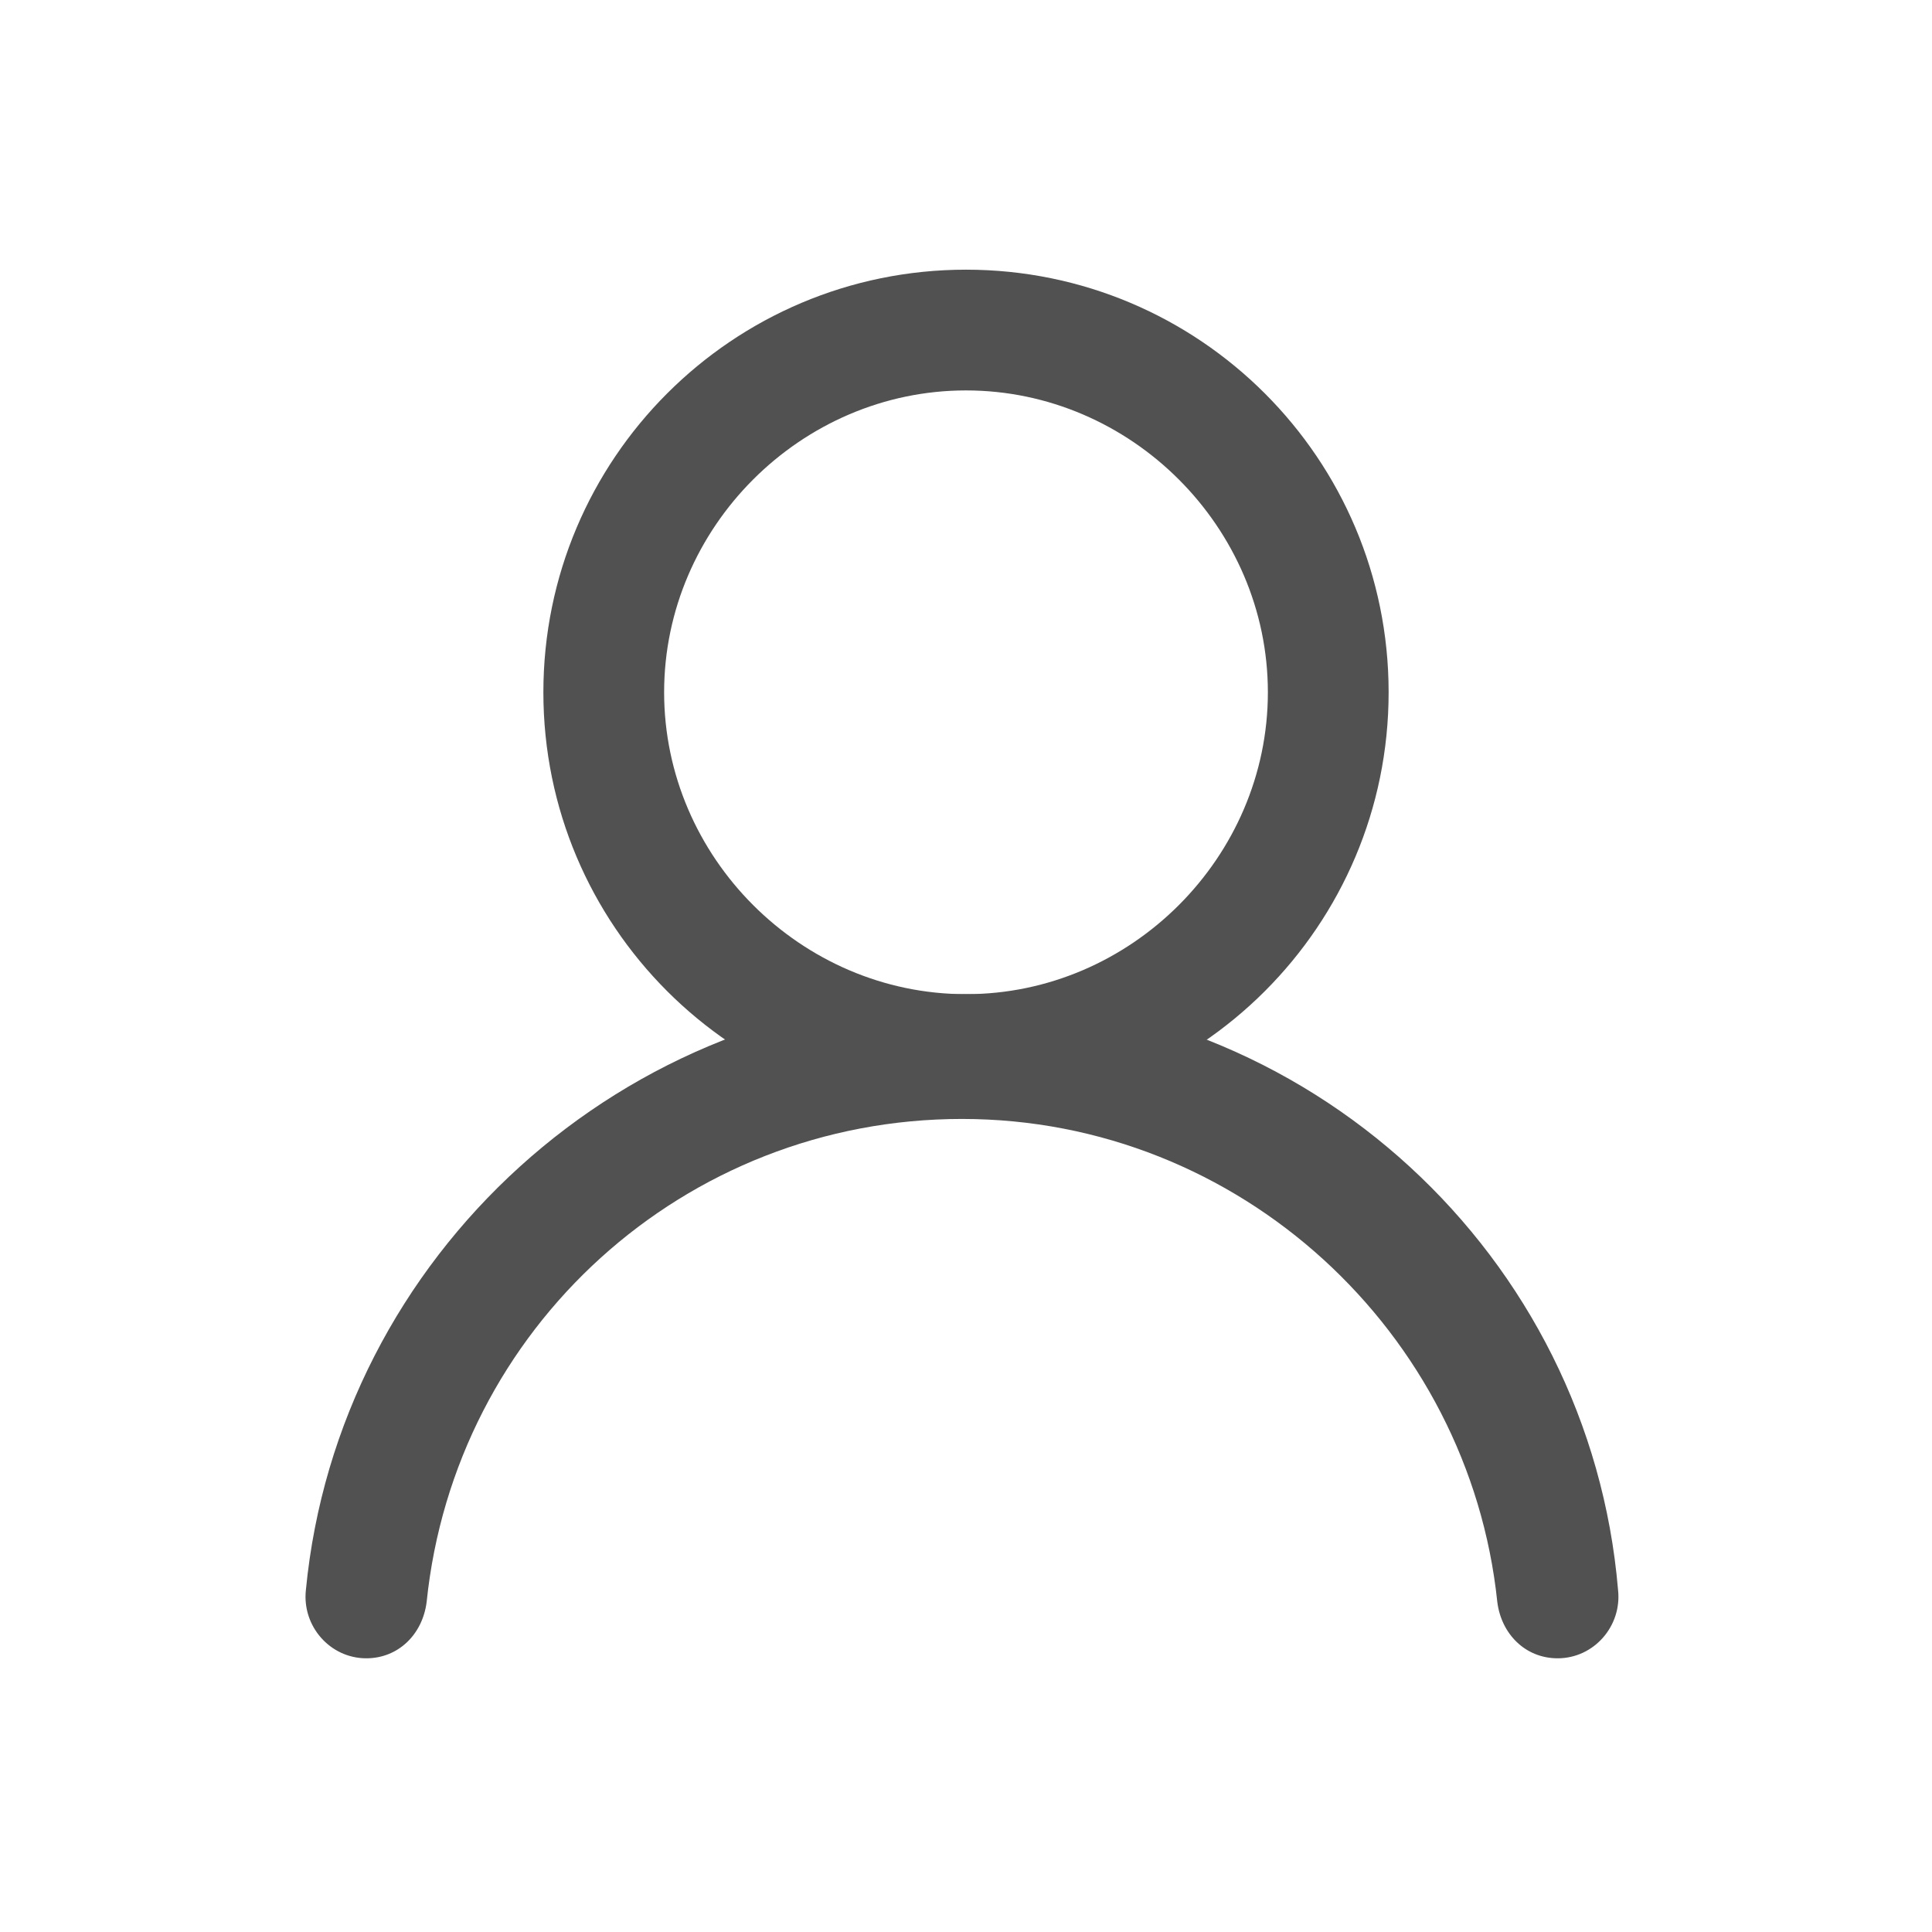
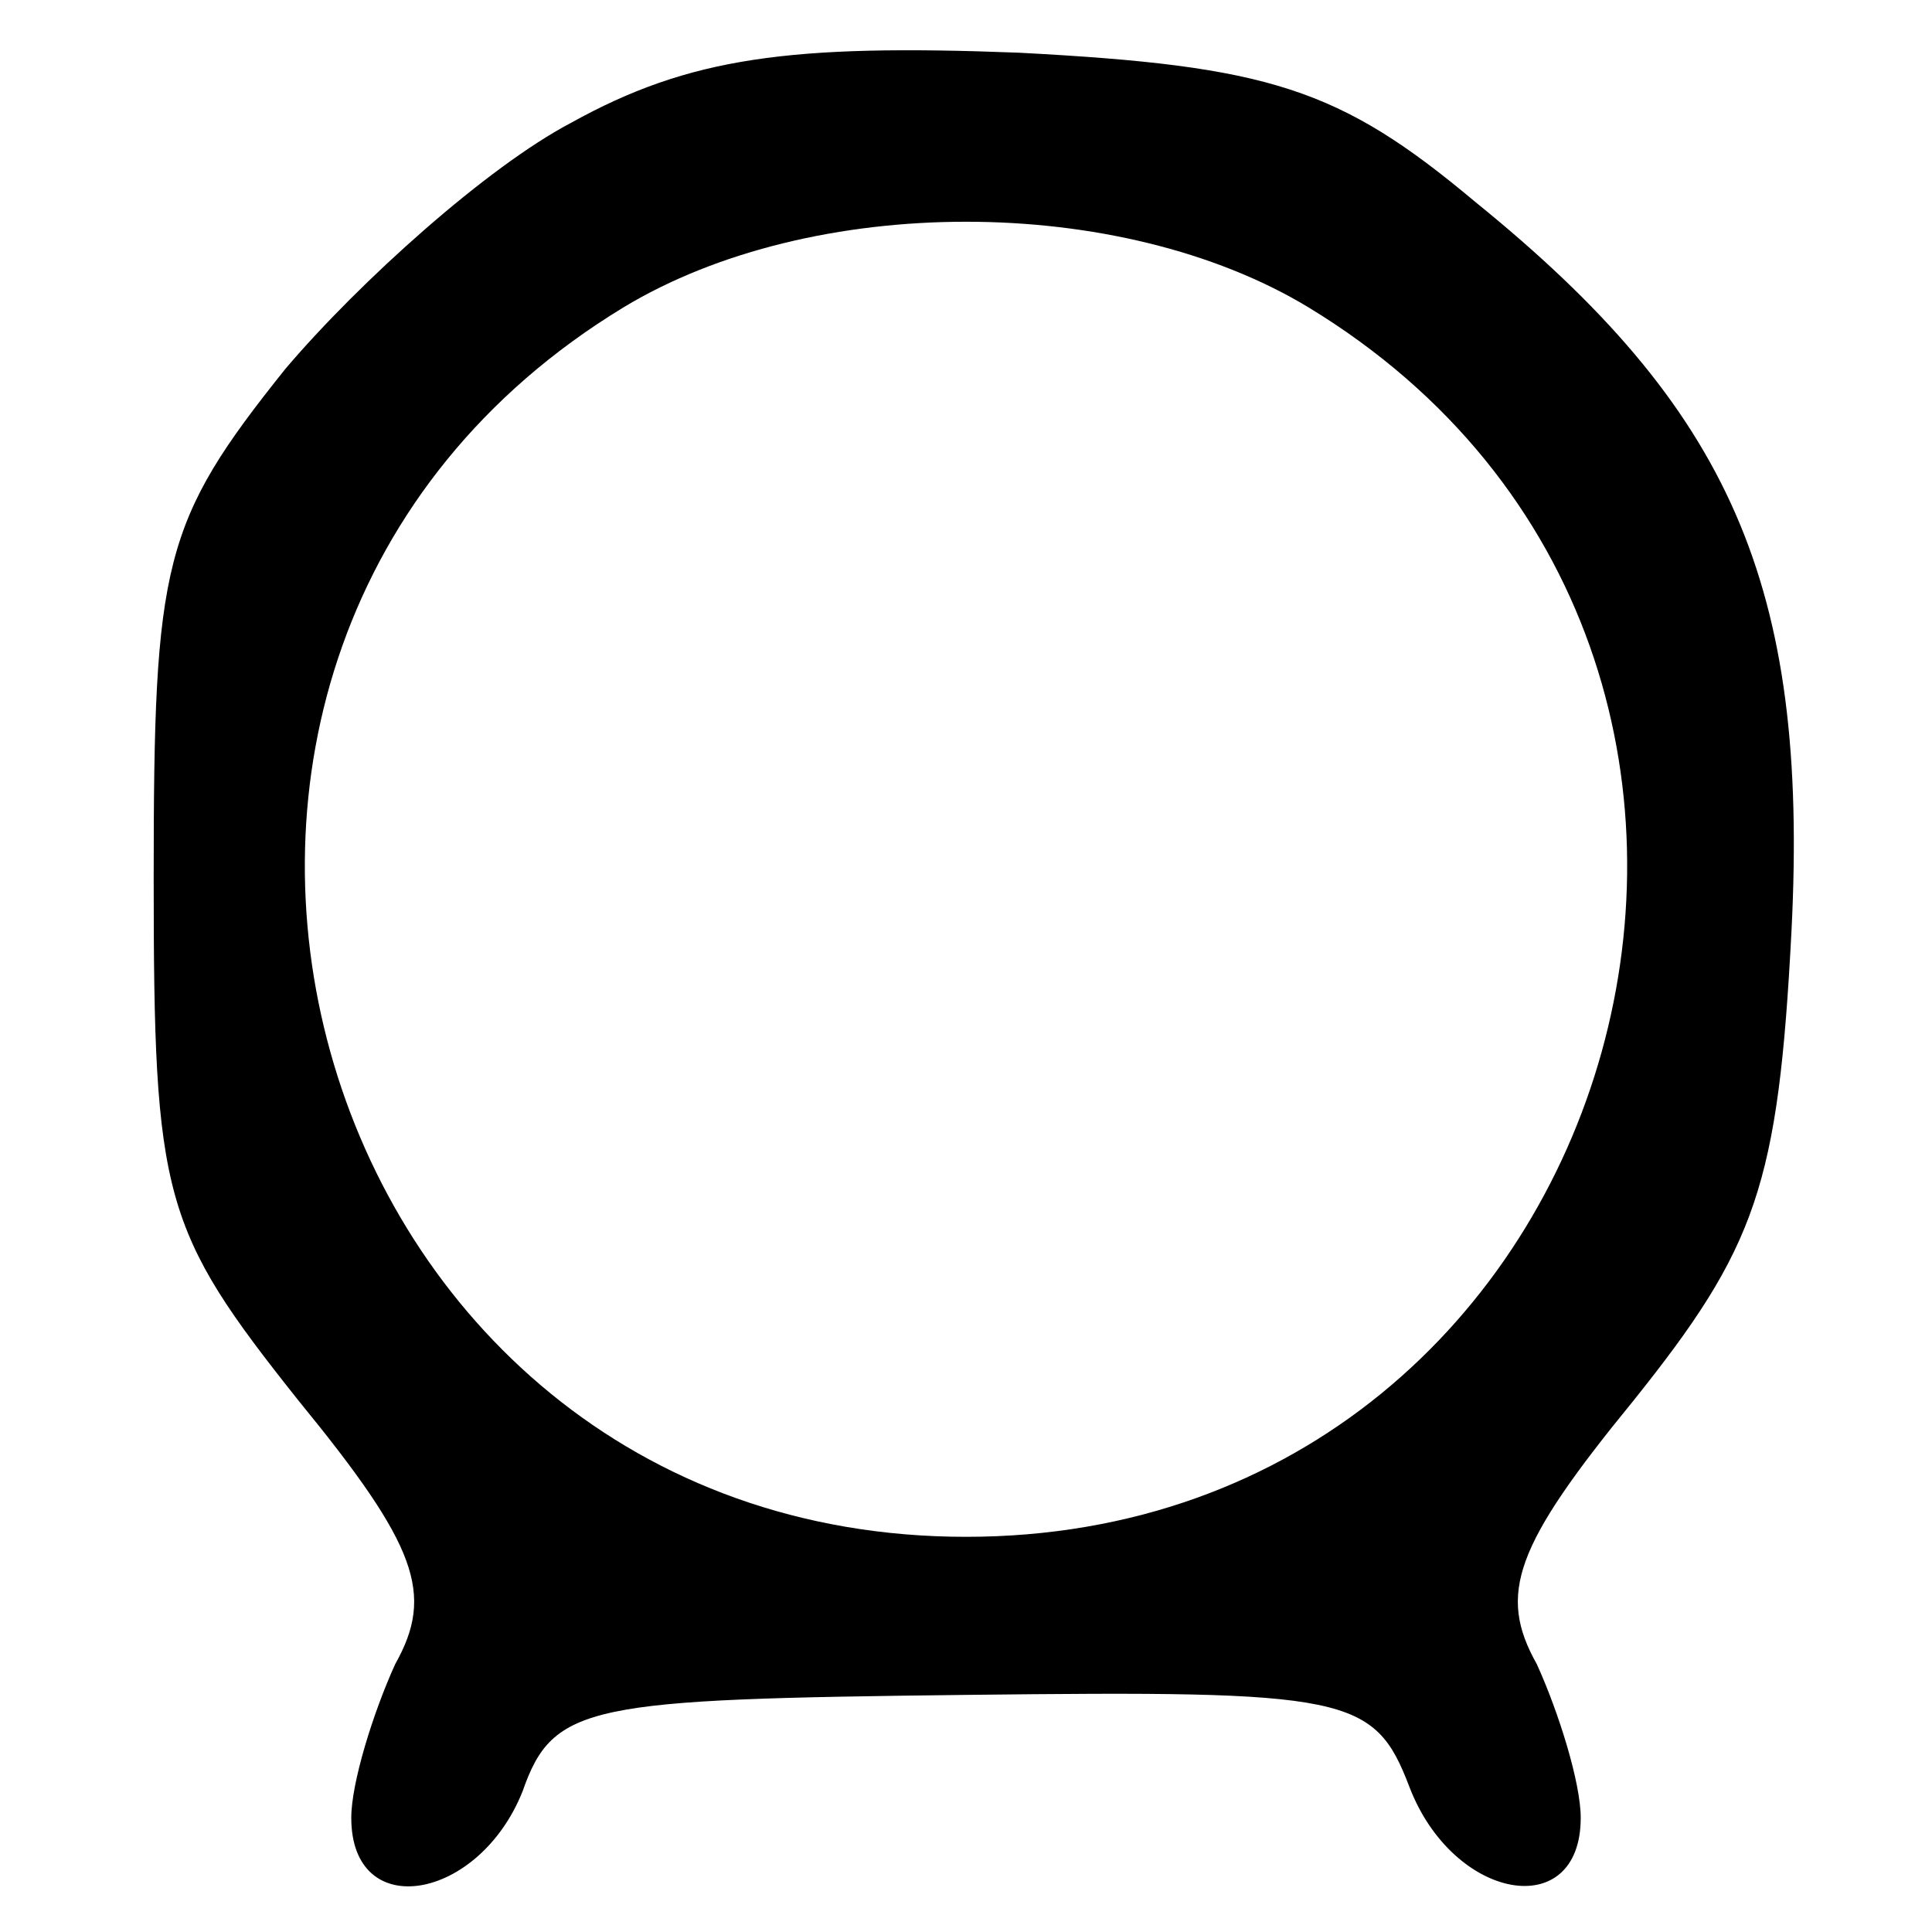
- <svg xmlns="http://www.w3.org/2000/svg" t="1614858815788" class="icon" viewBox="0 0 1024 1024" version="1.1" p-id="3818" width="200" height="200">
-   <defs>
-     <style type="text/css" />
-   </defs>
-   <path d="M512 142.933c-123.733 0-224 100.267-224 224S388.267 590.933 512 590.933 736 490.667 736 366.933 635.733 142.933 512 142.933z m0 384c-87.467 0-160-72.533-160-160s72.533-160 160-160 160 72.533 160 160-72.533 160-160 160z" p-id="3819" fill="#515151" />
-   <path d="M512 526.933c-181.333 0-332.8 138.667-349.867 315.733-2.133 19.2 12.8 36.267 32 36.267 17.067 0 29.867-12.8 32-29.867 14.933-145.067 136.533-256 283.733-256s268.8 113.067 283.733 256c2.133 17.067 14.933 29.867 32 29.867 19.2 0 34.133-17.067 32-36.267-14.933-177.067-164.267-315.733-345.6-315.733z" p-id="3820" fill="#515151" />
+ <svg xmlns="http://www.w3.org/2000/svg" version="1.0" width="44pt" height="44pt" viewBox="0 0 44 44" preserveAspectRatio="xMidYMid meet">
+   <g transform="translate(0,44) scale(0.1,-0.1)" fill="#000000" stroke="none">
+     <path d="M130 412 c-19 -10 -48 -36 -65 -56 -28 -35 -30 -44 -30 -116 0 -73 2 -80 33 -119 27 -33 31 -44 22 -60 -5 -11 -10 -27 -10 -35 0 -24 29 -19 39 6 7 20 15 21 101 22 87 1 93 0 101 -21 10 -26 39 -31 39 -7 0 8 -5 24 -10 35 -9 16 -5 27 22 60 28 35 33 49 36 107 4 79 -14 119 -72 166 -31 26 -47 31 -104 34 -52 2 -75 -1 -102 -16z m168 -42 c130 -79 74 -280 -78 -280 -152 0 -208 201 -78 280 43 26 113 26 156 0z" />
+   </g>
</svg>
